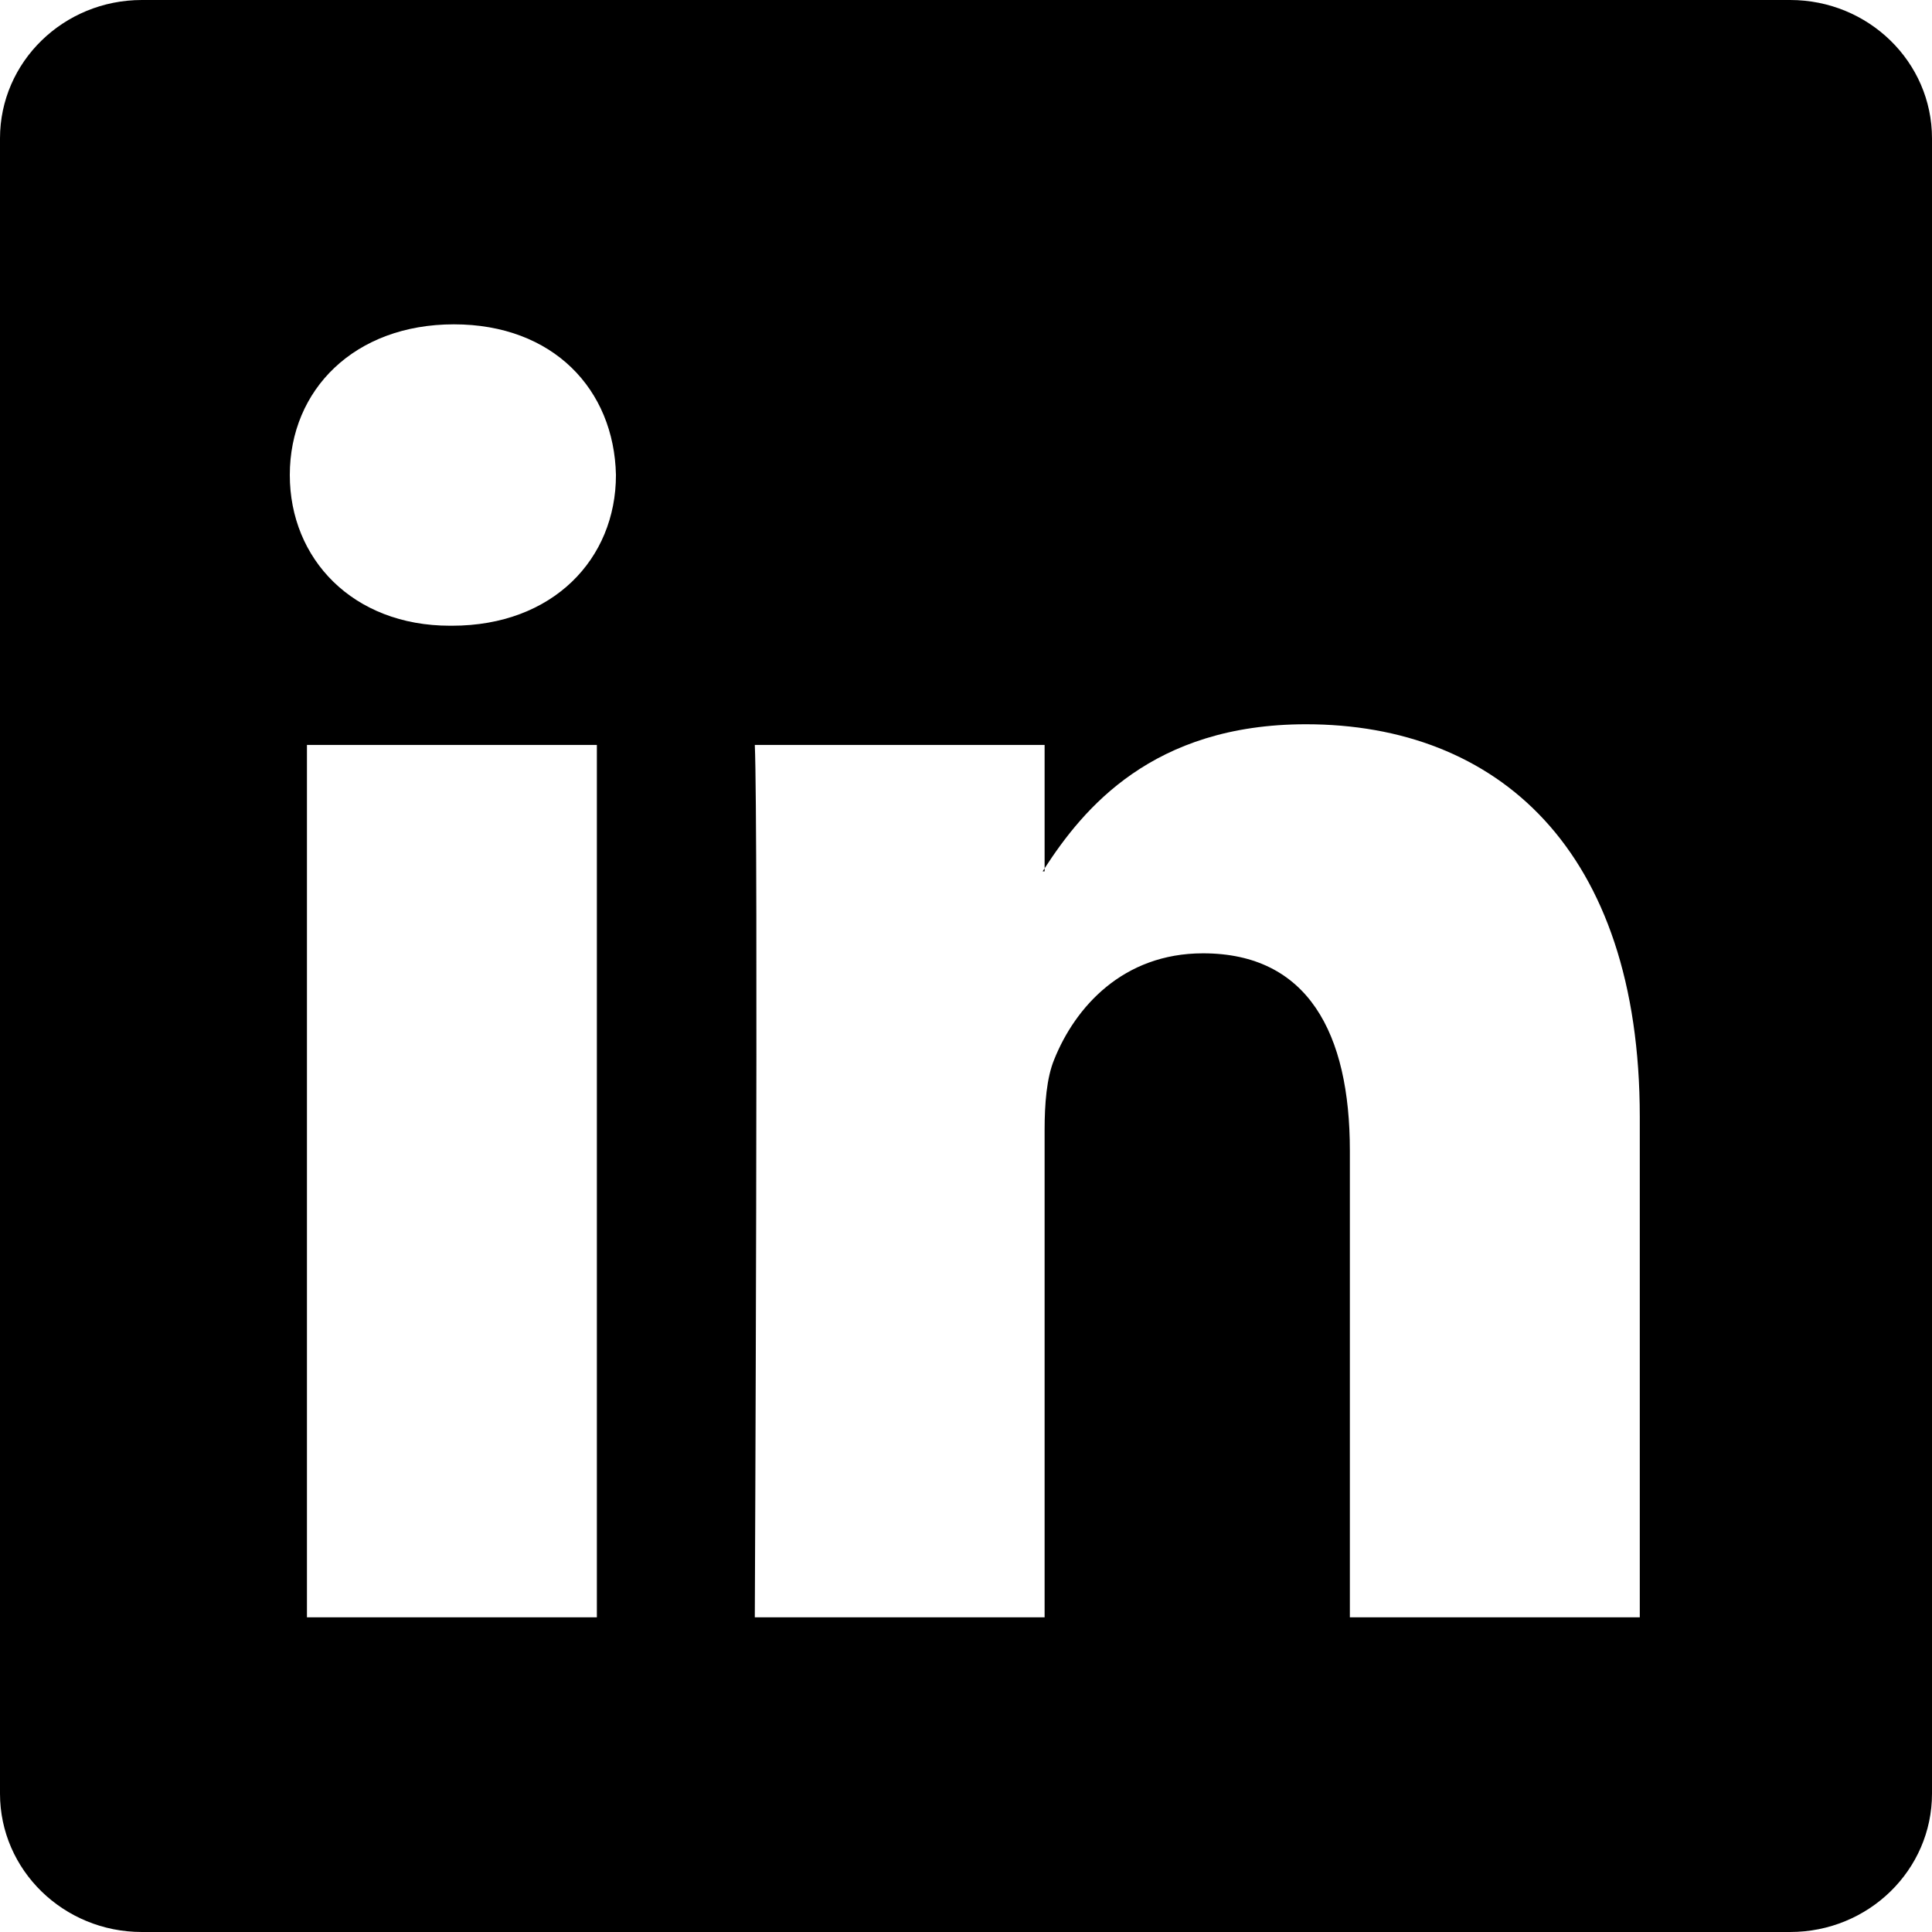
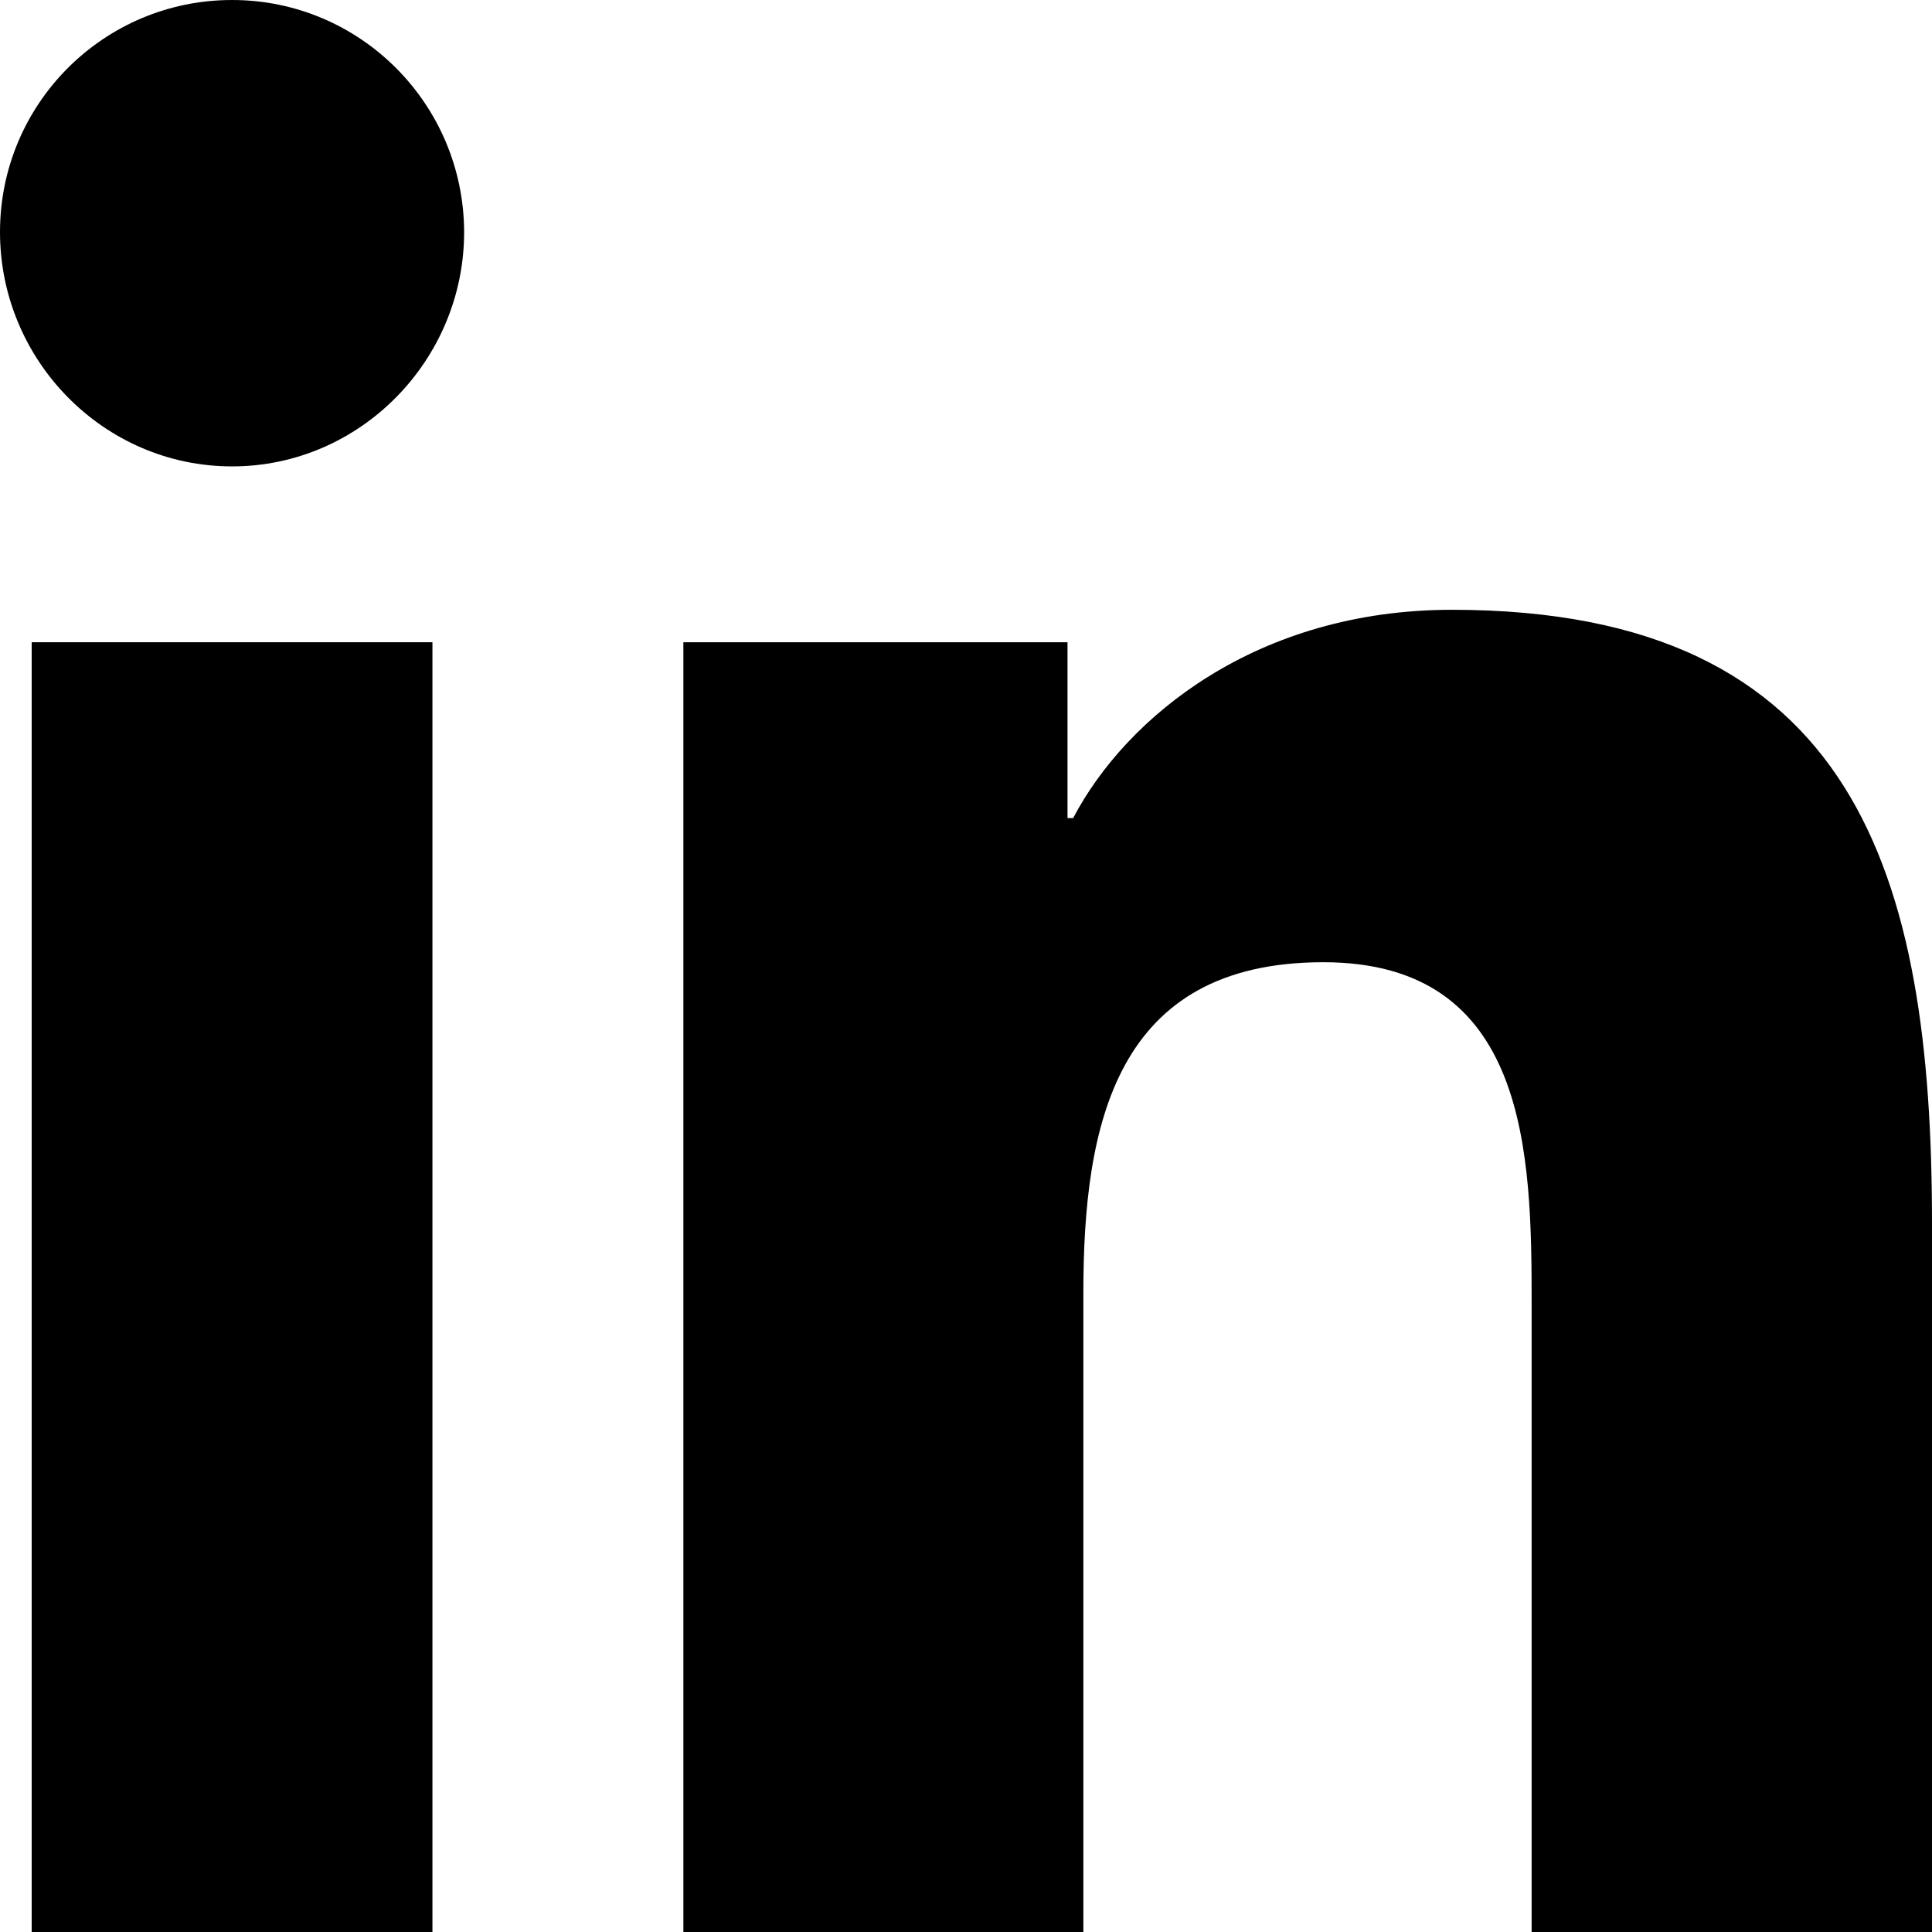
- <svg xmlns="http://www.w3.org/2000/svg" width="24" height="24" viewBox="0 0 16 16">
-   <path d="M0 1.146C0 .513.526 0 1.175 0h13.65C15.474 0 16 .513 16 1.146v13.708c0 .633-.526 1.146-1.175 1.146H1.175C.526 16 0 15.487 0 14.854zm4.943 12.248V6.169H2.542v7.225zm-1.2-8.212c.837 0 1.358-.554 1.358-1.248-.015-.709-.52-1.248-1.342-1.248S2.4 3.226 2.4 3.934c0 .694.521 1.248 1.327 1.248zm4.908 8.212V9.359c0-.216.016-.432.08-.586.173-.431.568-.878 1.232-.878.869 0 1.216.662 1.216 1.634v3.865h2.401V9.25c0-2.22-1.184-3.252-2.764-3.252-1.274 0-1.845.7-2.165 1.193v.025h-.016l.016-.025V6.169h-2.4c.03.678 0 7.225 0 7.225z" />
+ <svg xmlns="http://www.w3.org/2000/svg" width="24" height="24" viewBox="0 0 512 512">
+   <path d="M511.9,512L511.9,512l0.1,0V324.2c0-91.9-19.8-162.6-127.2-162.6c-51.6,0-86.3,28.3-100.4,55.2h-1.5v-46.6H181.1V512h106 V342.7c0-44.6,8.4-87.7,63.6-87.7c54.4,0,55.2,50.9,55.2,90.5V512L511.9,512z" />
+   <path d="M8.4,170.2h106.2V512H8.4L8.4,170.2z" />
+   <path d="M61.5,0C27.5,0,0,27.5,0,61.5s27.5,62.1,61.5,62.1S123,95.4,123,61.5C122.9,27.5,95.4,0,61.5,0z" />
</svg>
